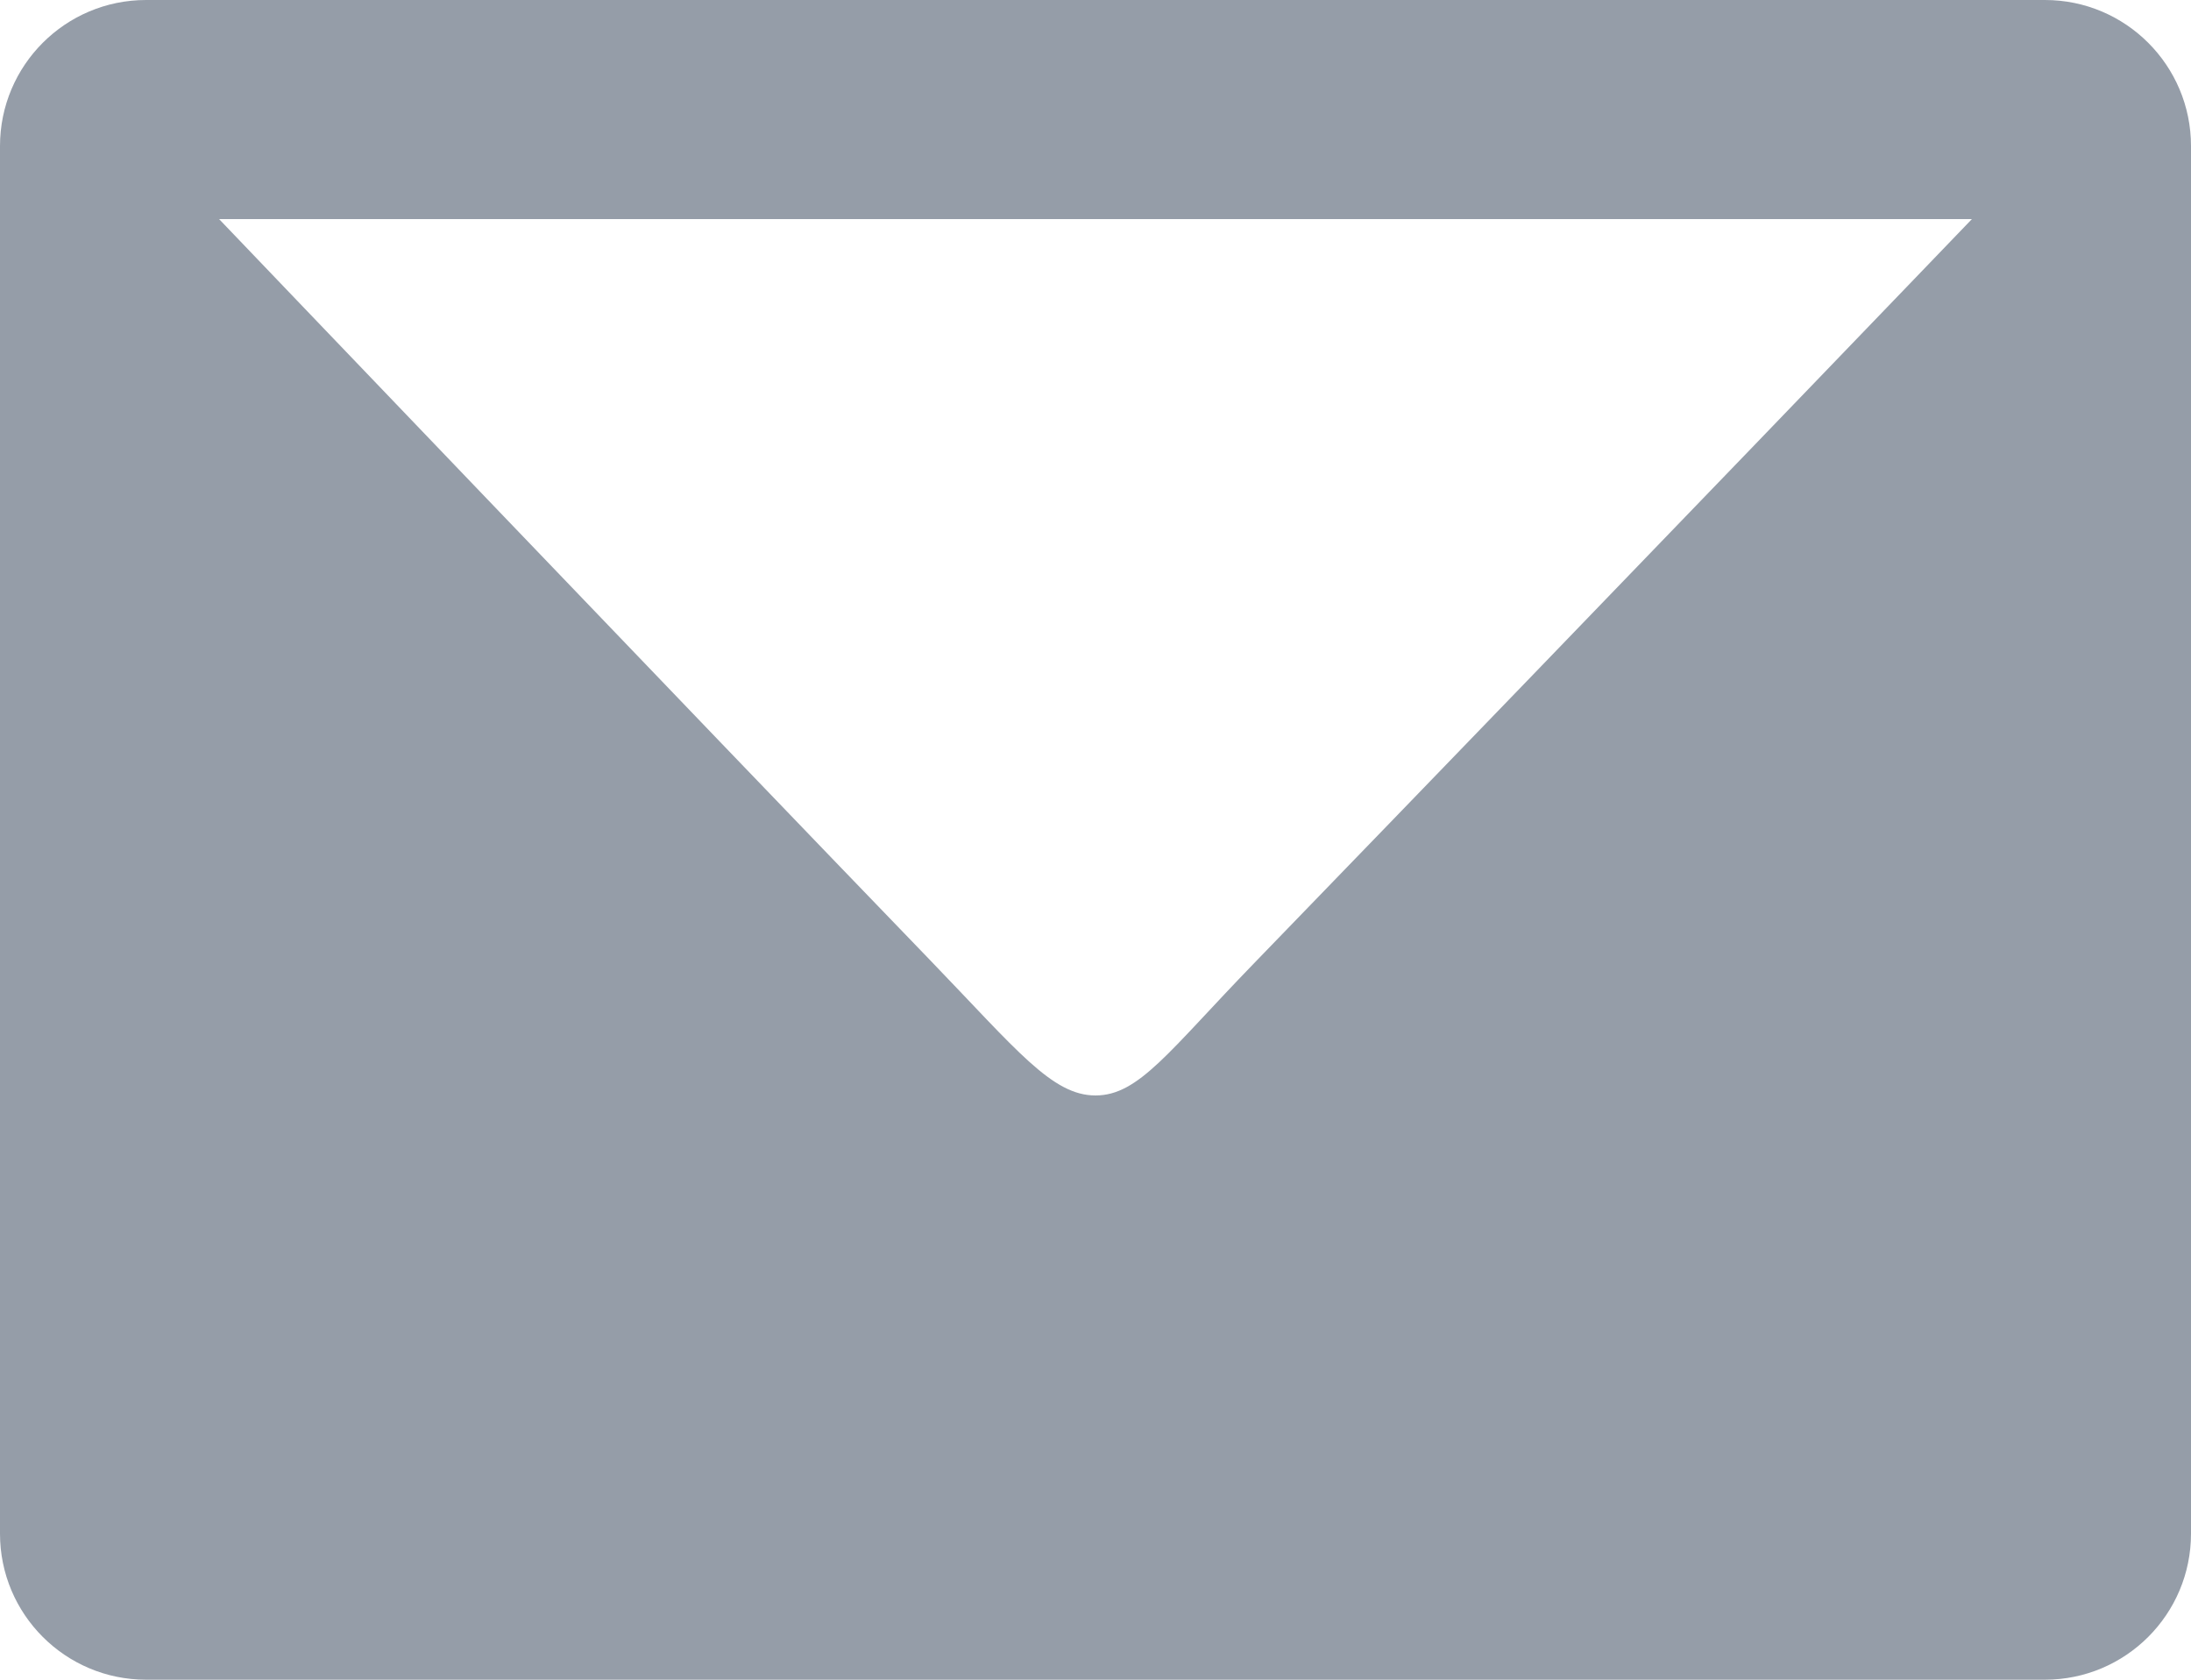
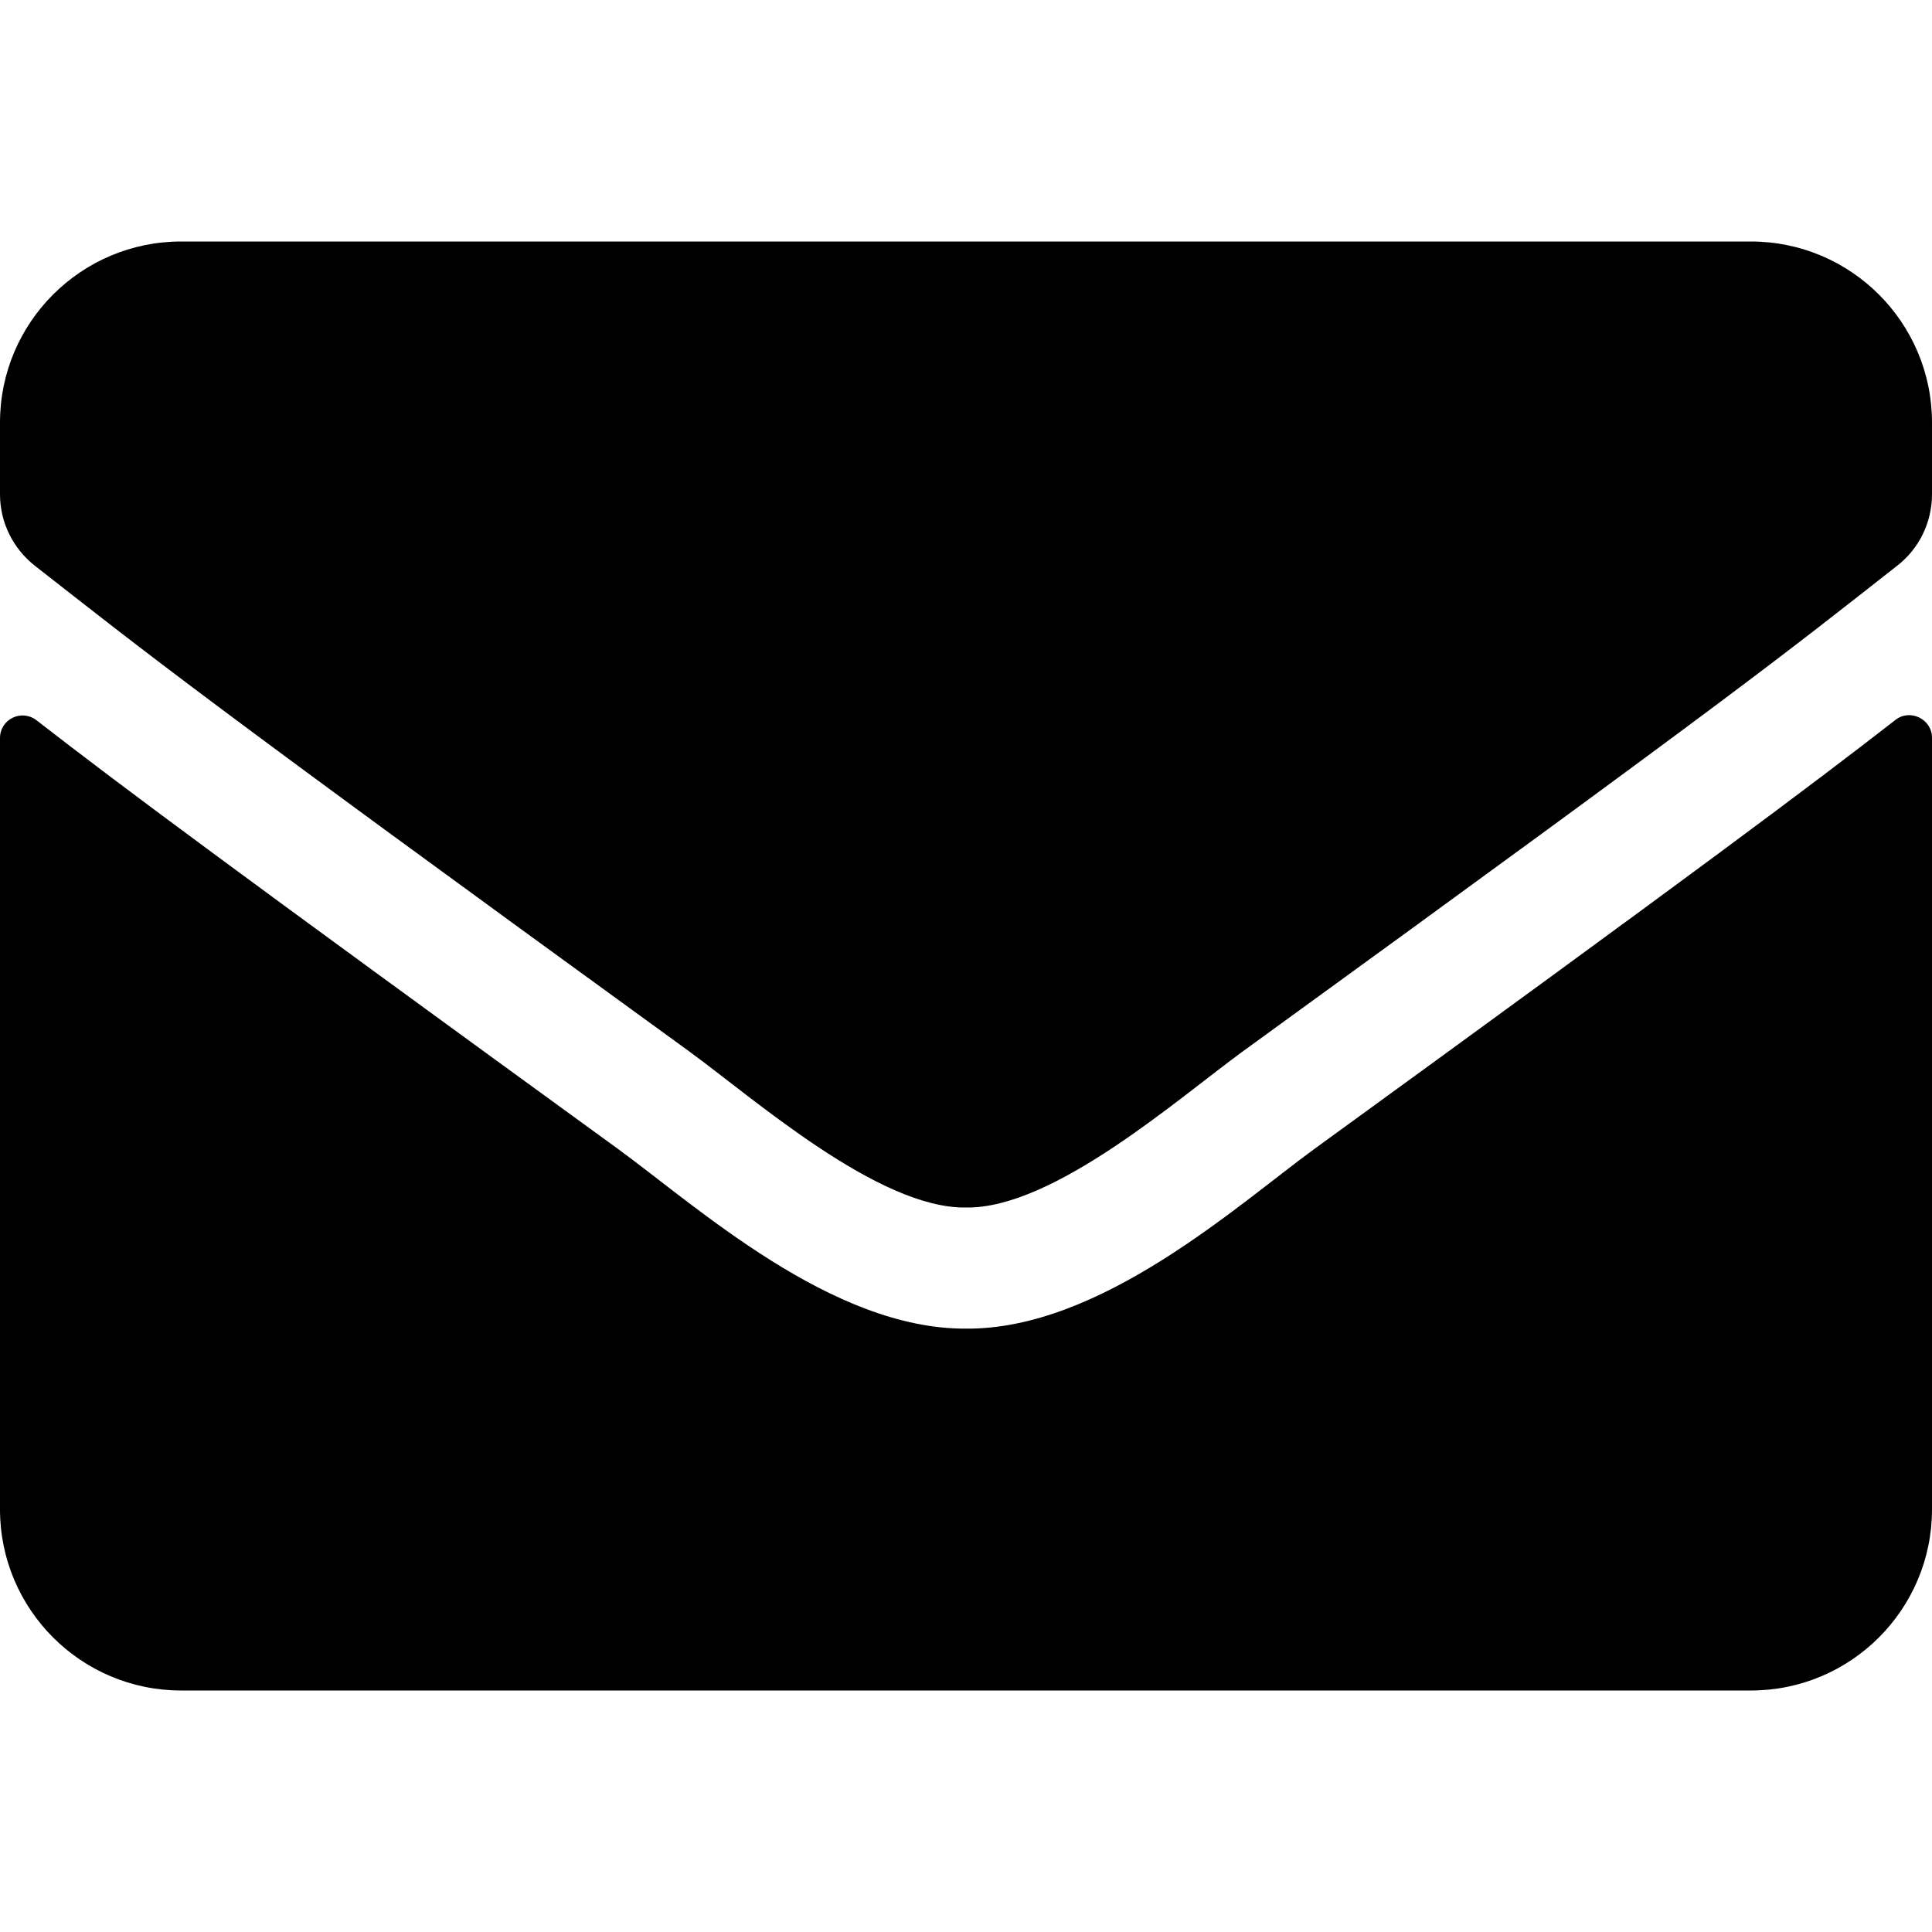
- <svg xmlns="http://www.w3.org/2000/svg" width="30" height="23" viewBox="0 0 30 23">
-   <g>
-     <g>
-       <path fill="#959da8" d="M2 0h26a2 2 0 0 1 2 2v19a2 2 0 0 1-2 2H2a2 2 0 0 1-2-2V2a2 2 0 0 1 2-2zm10.738 13.15C13.928 14.384 14.406 15 15 15c.594 0 1.002-.604 2.165-1.804C22.383 7.807 27 3 27 3H3S9.5 9.796 12.738 13.15z" />
-     </g>
-   </g>
+ <svg xmlns="http://www.w3.org/2000/svg" aria-hidden="true" focusable="false" data-prefix="fas" data-icon="envelope" class="svg-inline--fa fa-envelope fa-w-16" role="img" viewBox="0 0 512 512">
+   <path fill="currentColor" d="M502.3 190.8c3.9-3.1 9.7-.2 9.7 4.7V400c0 26.5-21.5 48-48 48H48c-26.5 0-48-21.5-48-48V195.6c0-5 5.7-7.8 9.7-4.7 22.4 17.4 52.1 39.5 154.1 113.6 21.1 15.4 56.7 47.8 92.2 47.6 35.7.3 72-32.8 92.3-47.6 102-74.1 131.6-96.3 154-113.7zM256 320c23.2.4 56.6-29.2 73.4-41.4 132.7-96.3 142.8-104.7 173.4-128.7 5.8-4.5 9.2-11.5 9.2-18.9v-19c0-26.5-21.5-48-48-48H48C21.5 64 0 85.5 0 112v19c0 7.4 3.4 14.3 9.2 18.9 30.6 23.9 40.7 32.4 173.4 128.7 16.8 12.2 50.2 41.8 73.4 41.4z" />
</svg>
